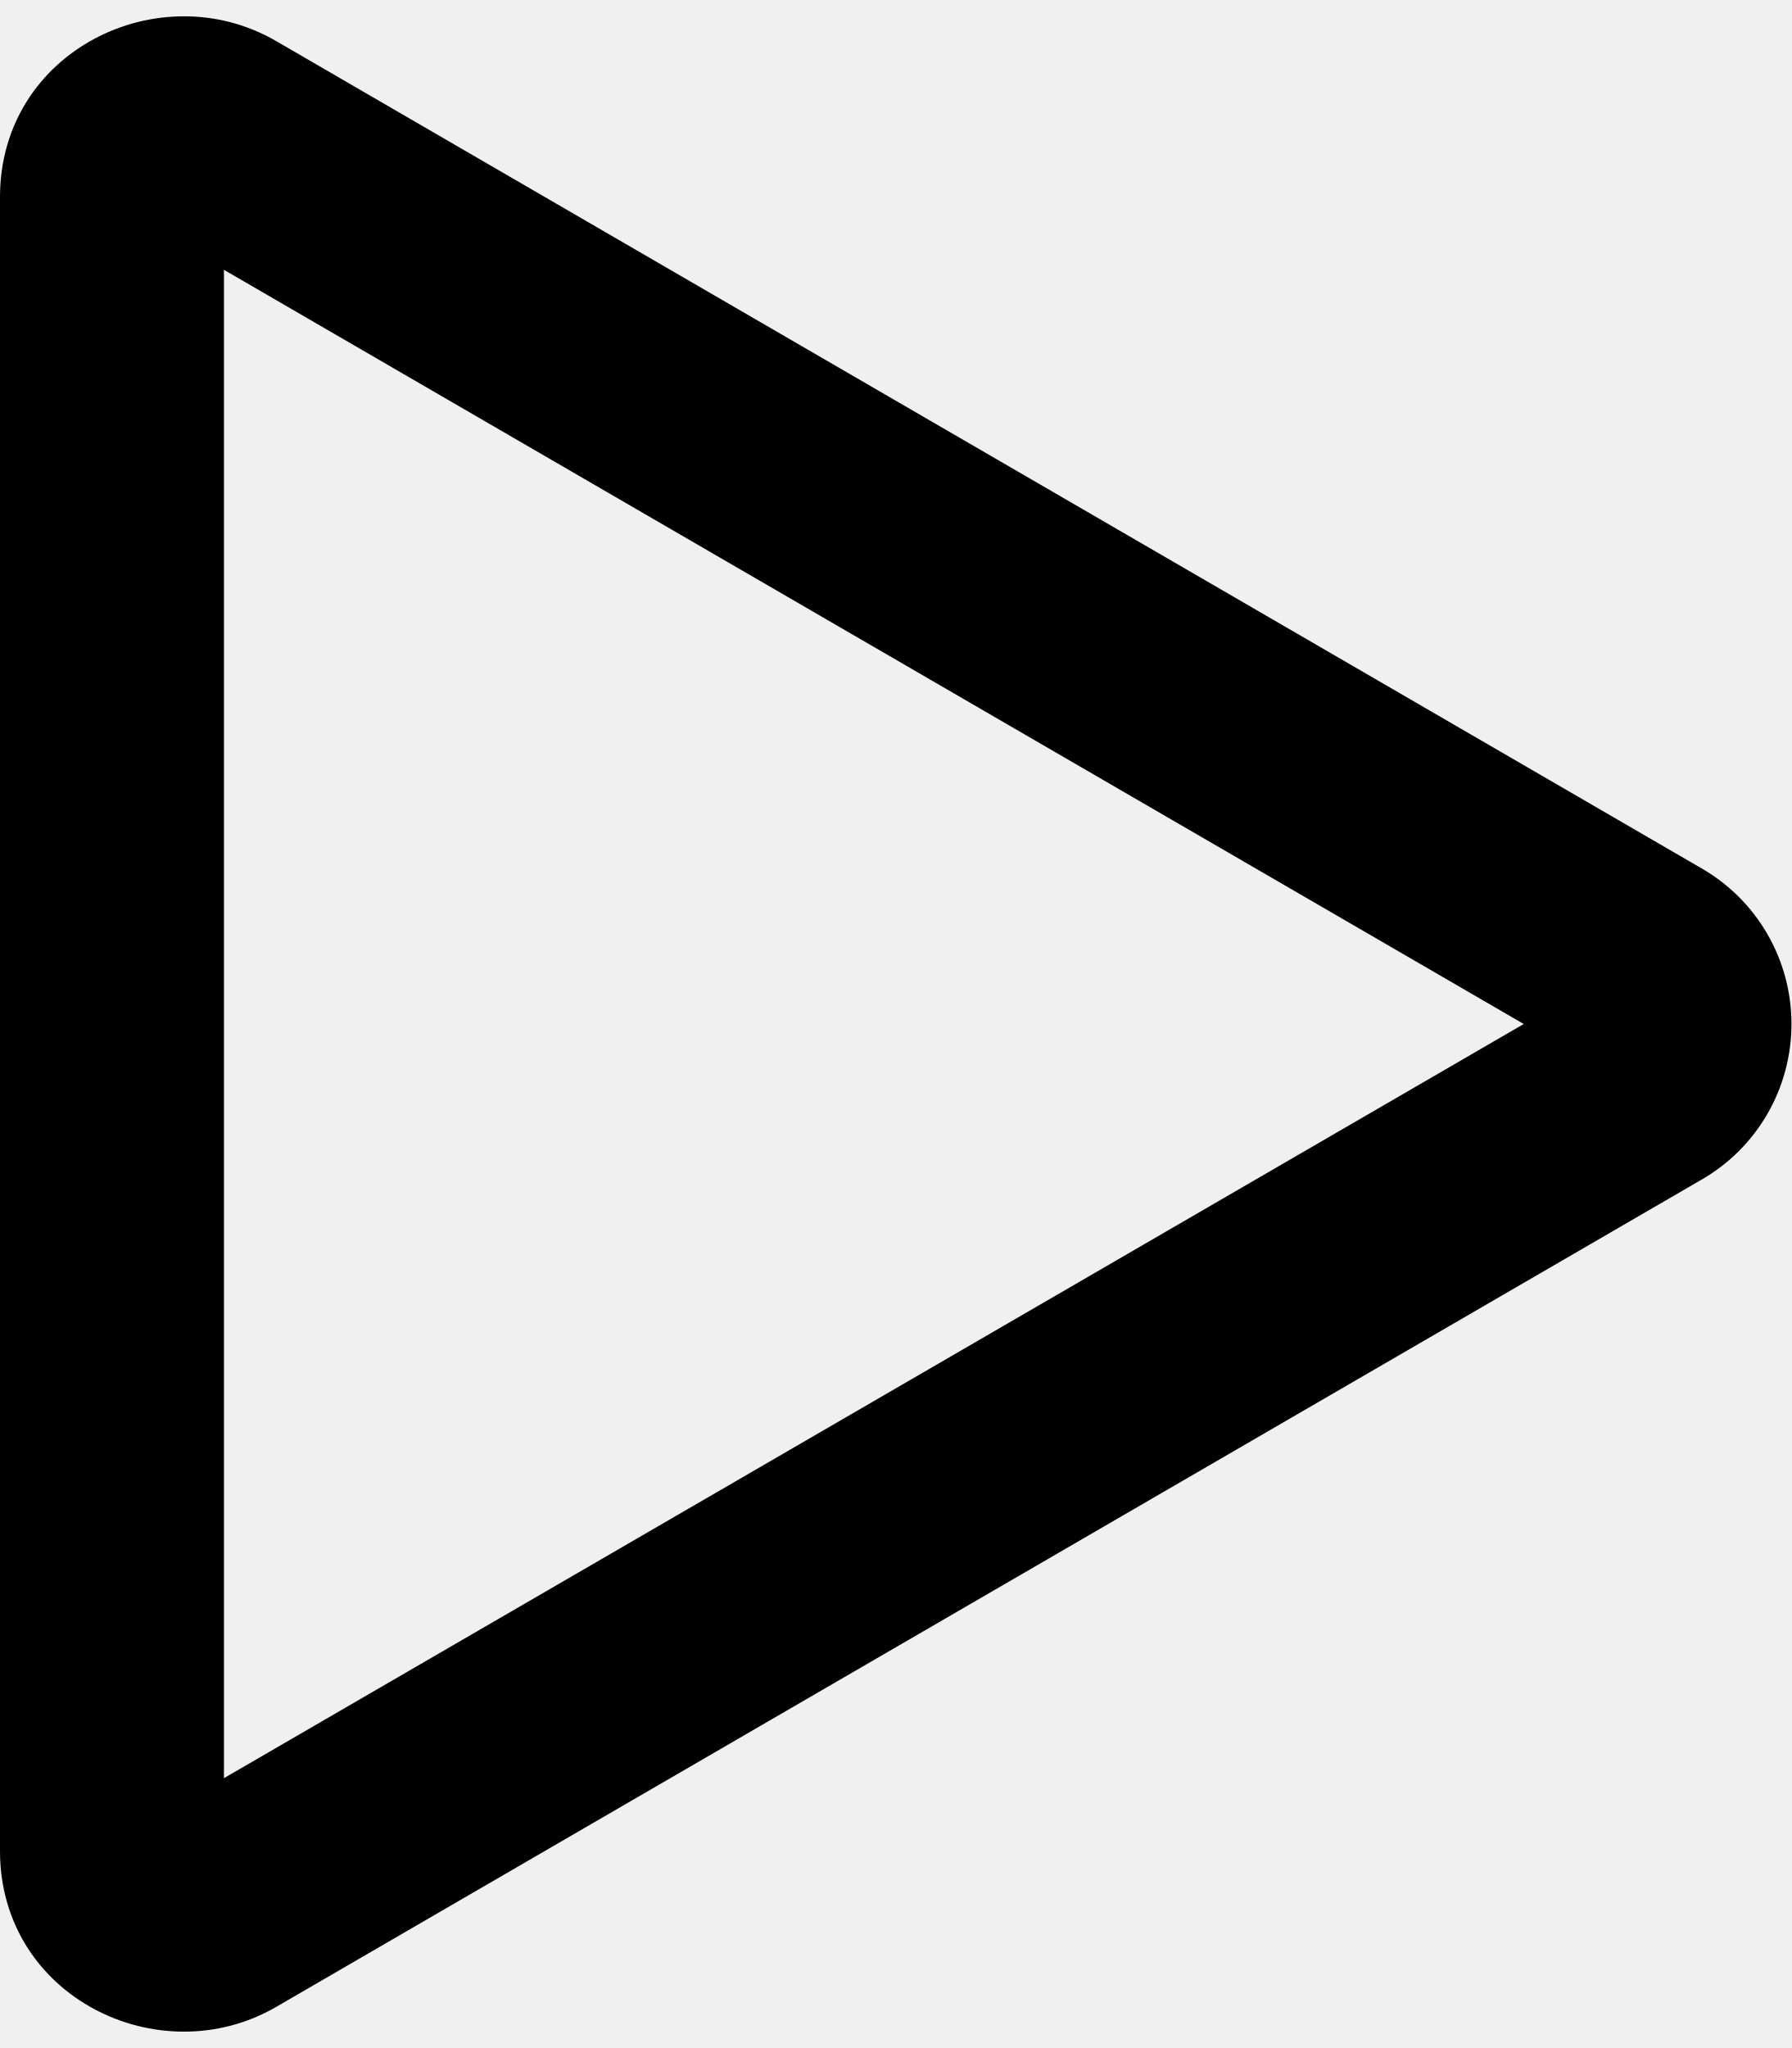
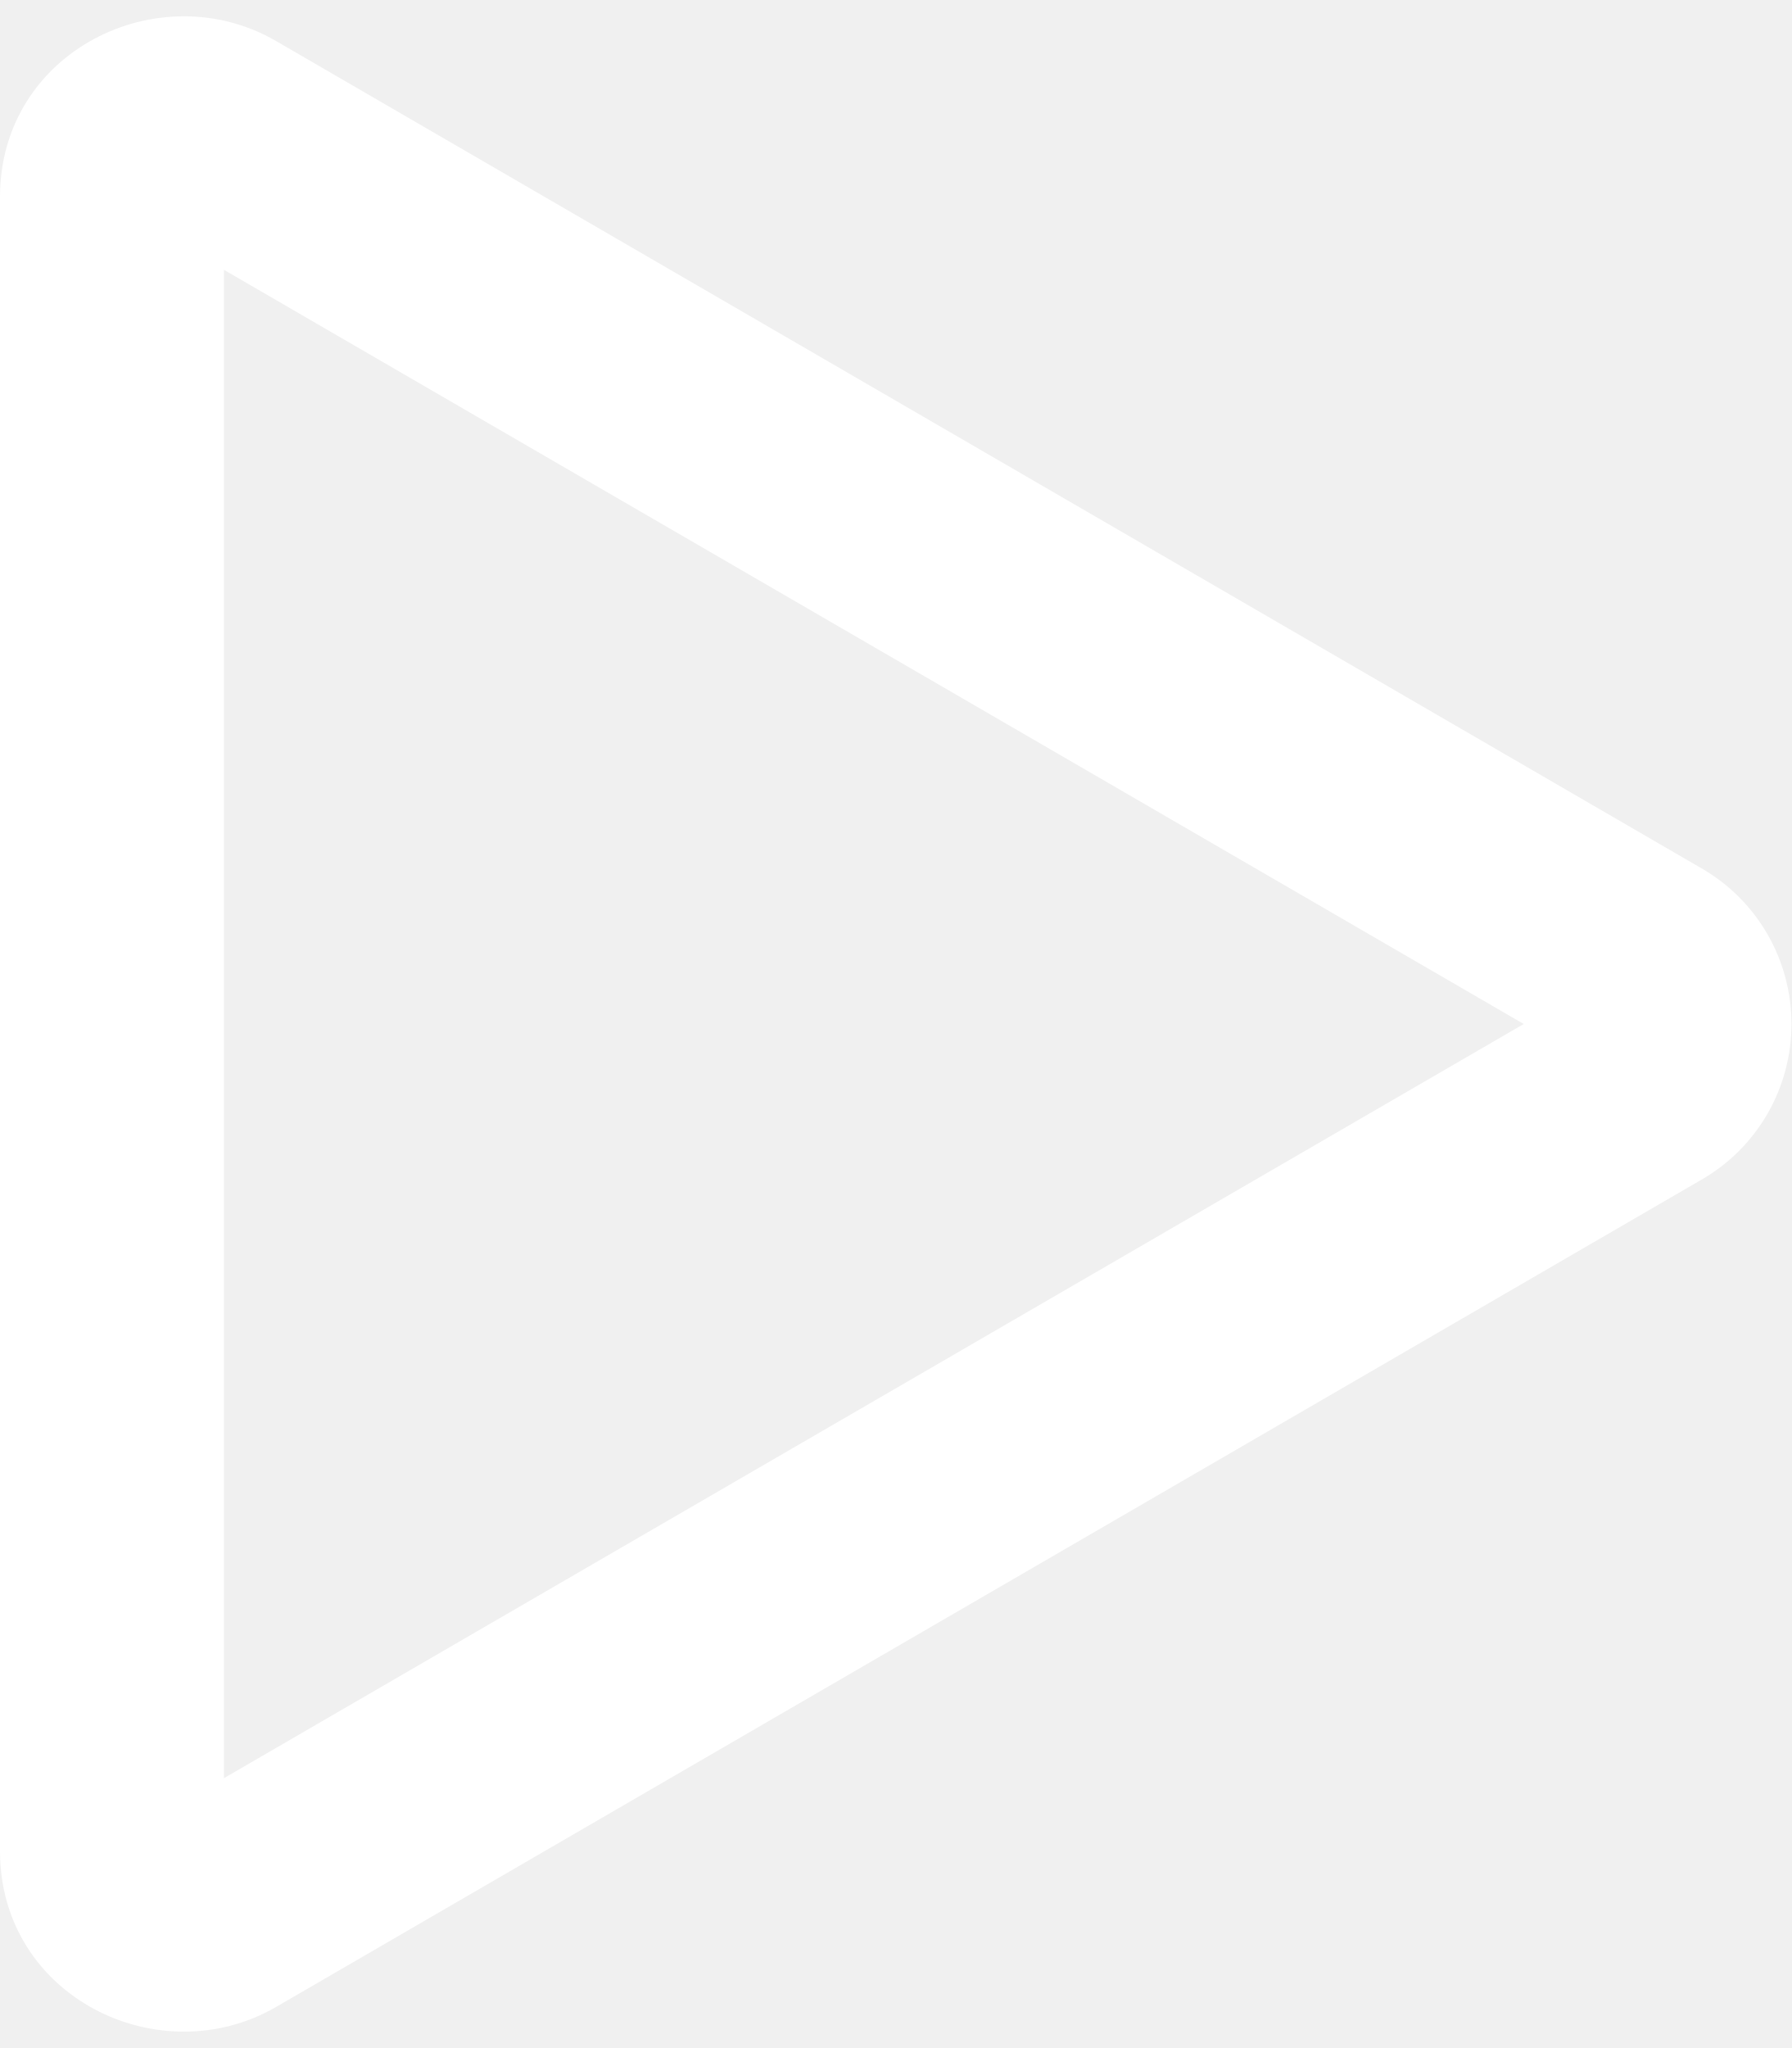
<svg xmlns="http://www.w3.org/2000/svg" width="14" height="16" viewBox="0 0 14 16" fill="none">
-   <path fill-rule="evenodd" clip-rule="evenodd" d="M11.907 8L1.75 2.108V13.892L11.907 8ZM13.293 6.782C13.508 6.905 13.686 7.082 13.81 7.296C13.934 7.51 13.999 7.753 13.999 8C13.999 8.247 13.934 8.49 13.81 8.704C13.686 8.918 13.508 9.095 13.293 9.218L2.158 15.679C1.248 16.207 0 15.604 0 14.461V1.539C0 0.396 1.248 -0.208 2.158 0.321L13.293 6.782Z" fill="black" />
+   <path fill-rule="evenodd" clip-rule="evenodd" d="M11.907 8L1.75 2.108V13.892L11.907 8ZM13.293 6.782C13.508 6.905 13.686 7.082 13.81 7.296C13.934 7.51 13.999 7.753 13.999 8C13.999 8.247 13.934 8.49 13.81 8.704C13.686 8.918 13.508 9.095 13.293 9.218L2.158 15.679C1.248 16.207 0 15.604 0 14.461V1.539C0 0.396 1.248 -0.208 2.158 0.321L13.293 6.782Z" fill="white" />
</svg>
